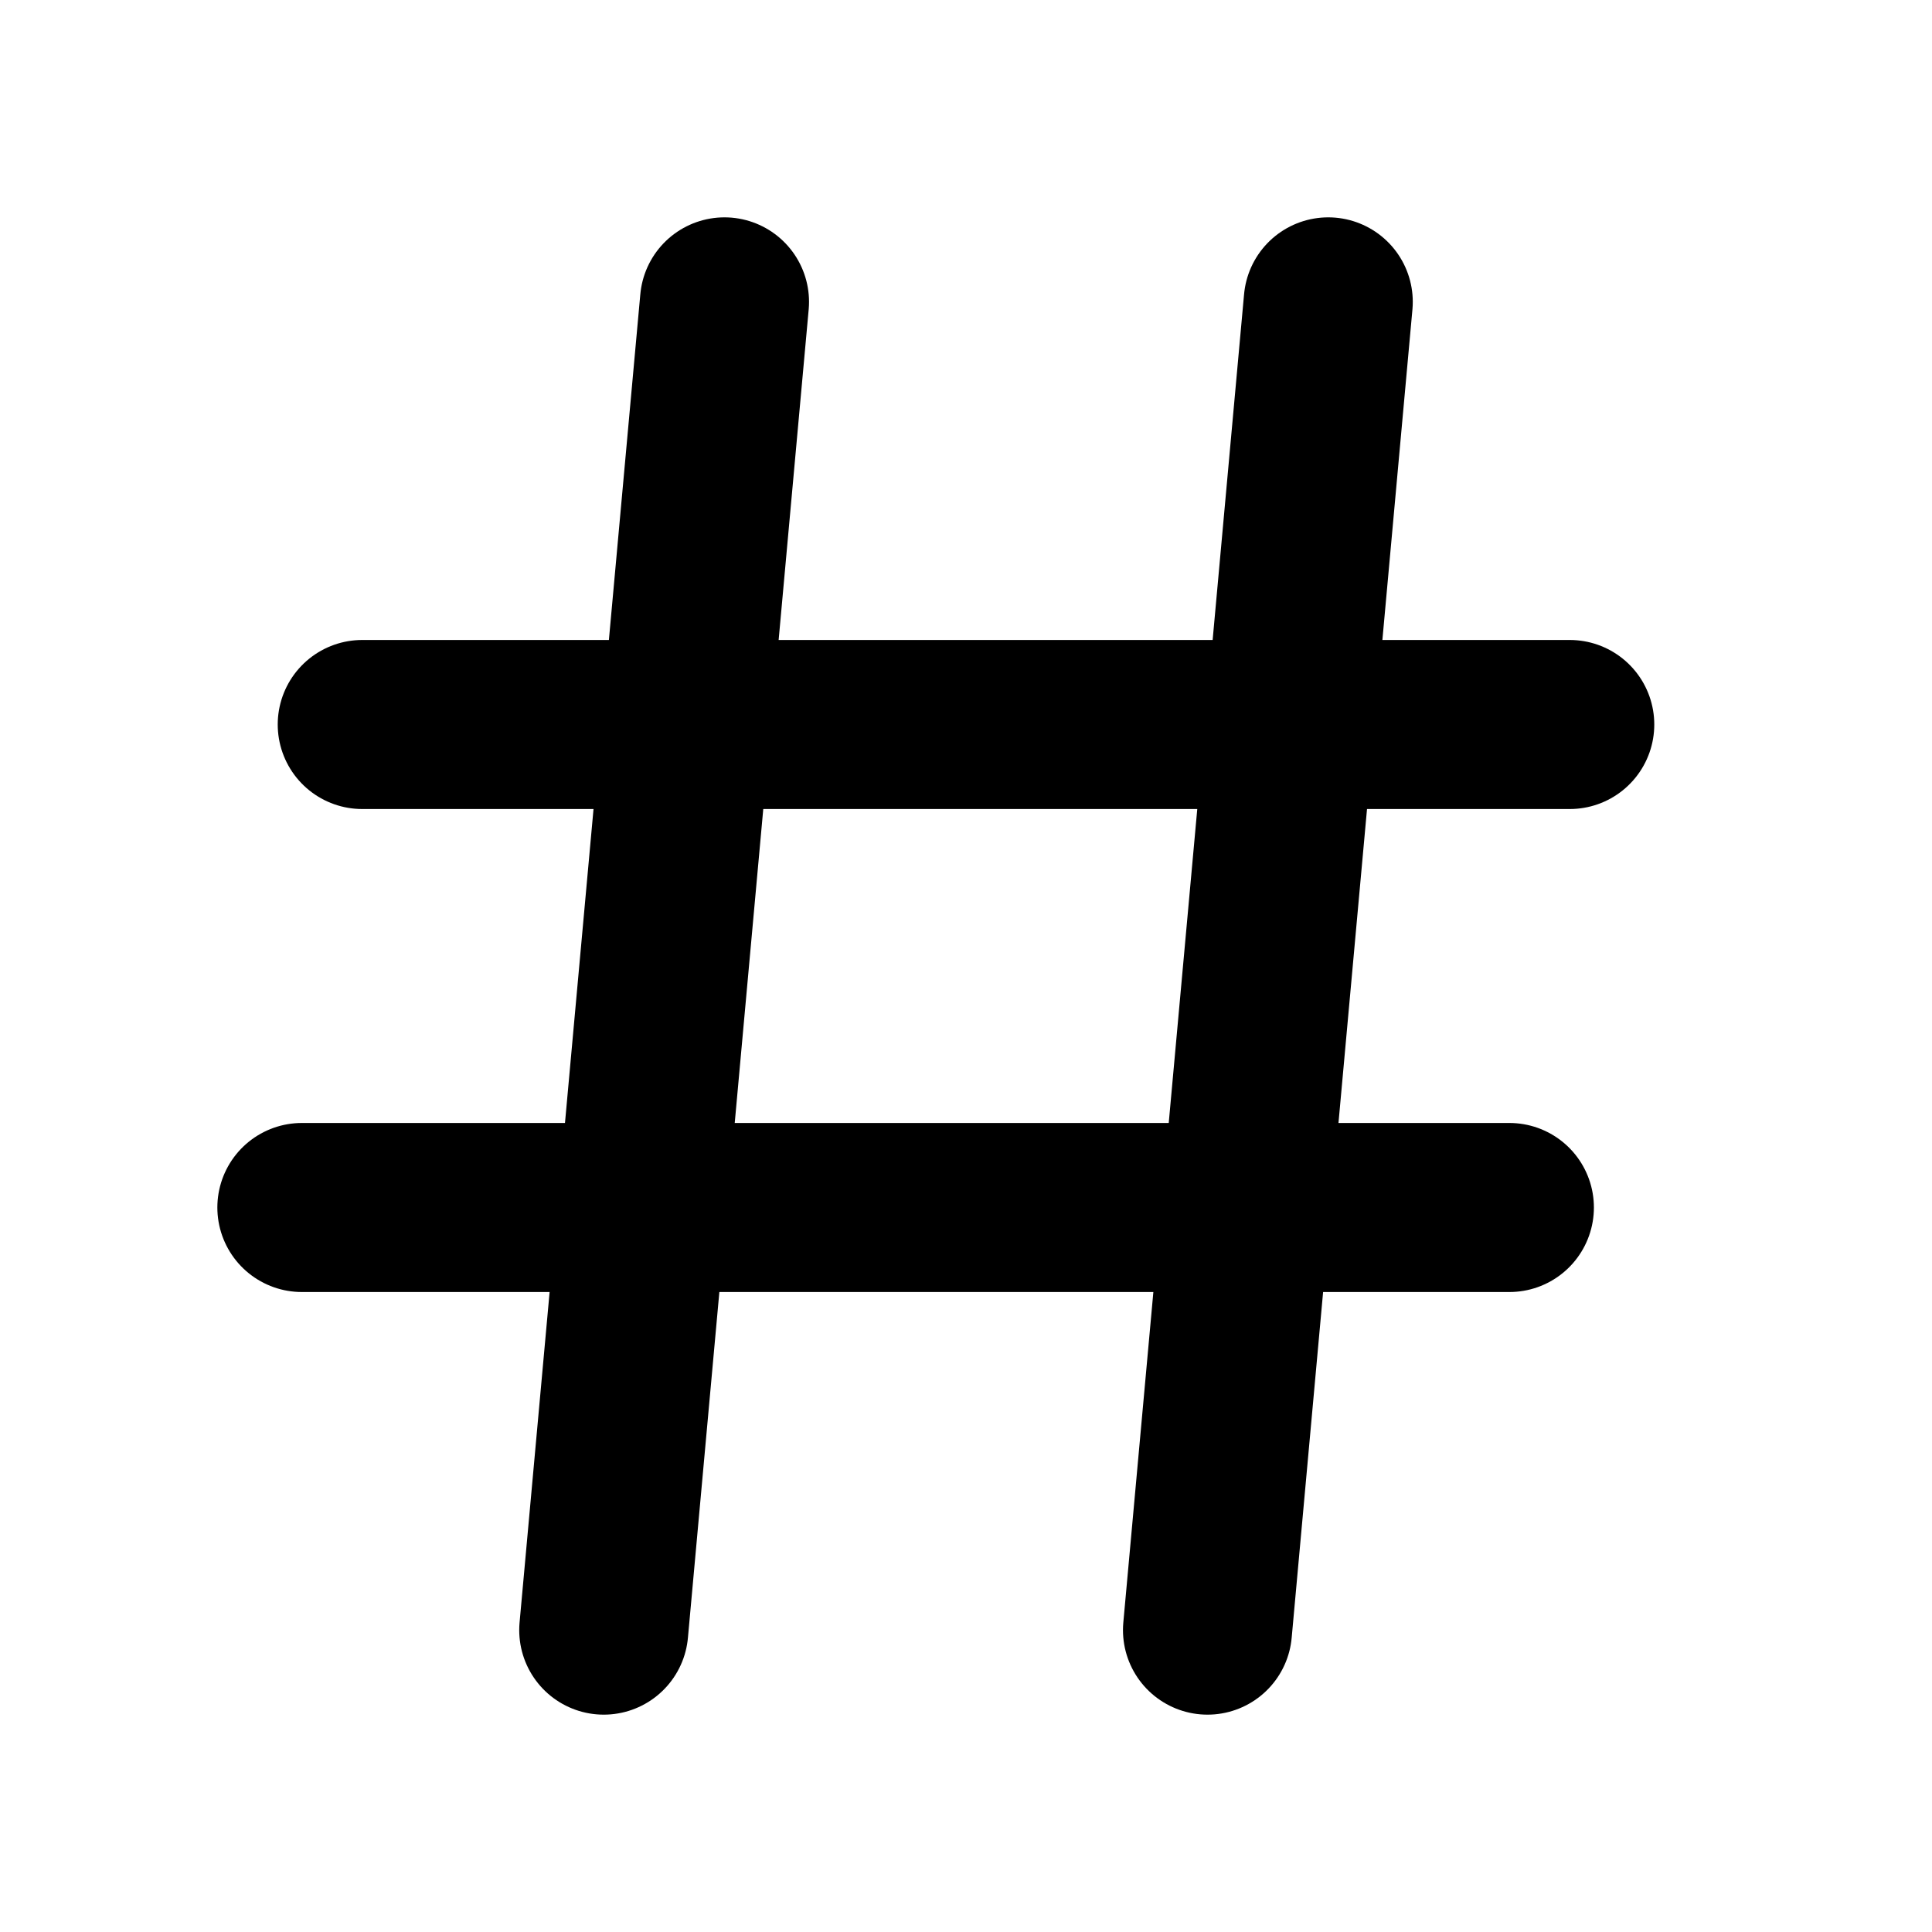
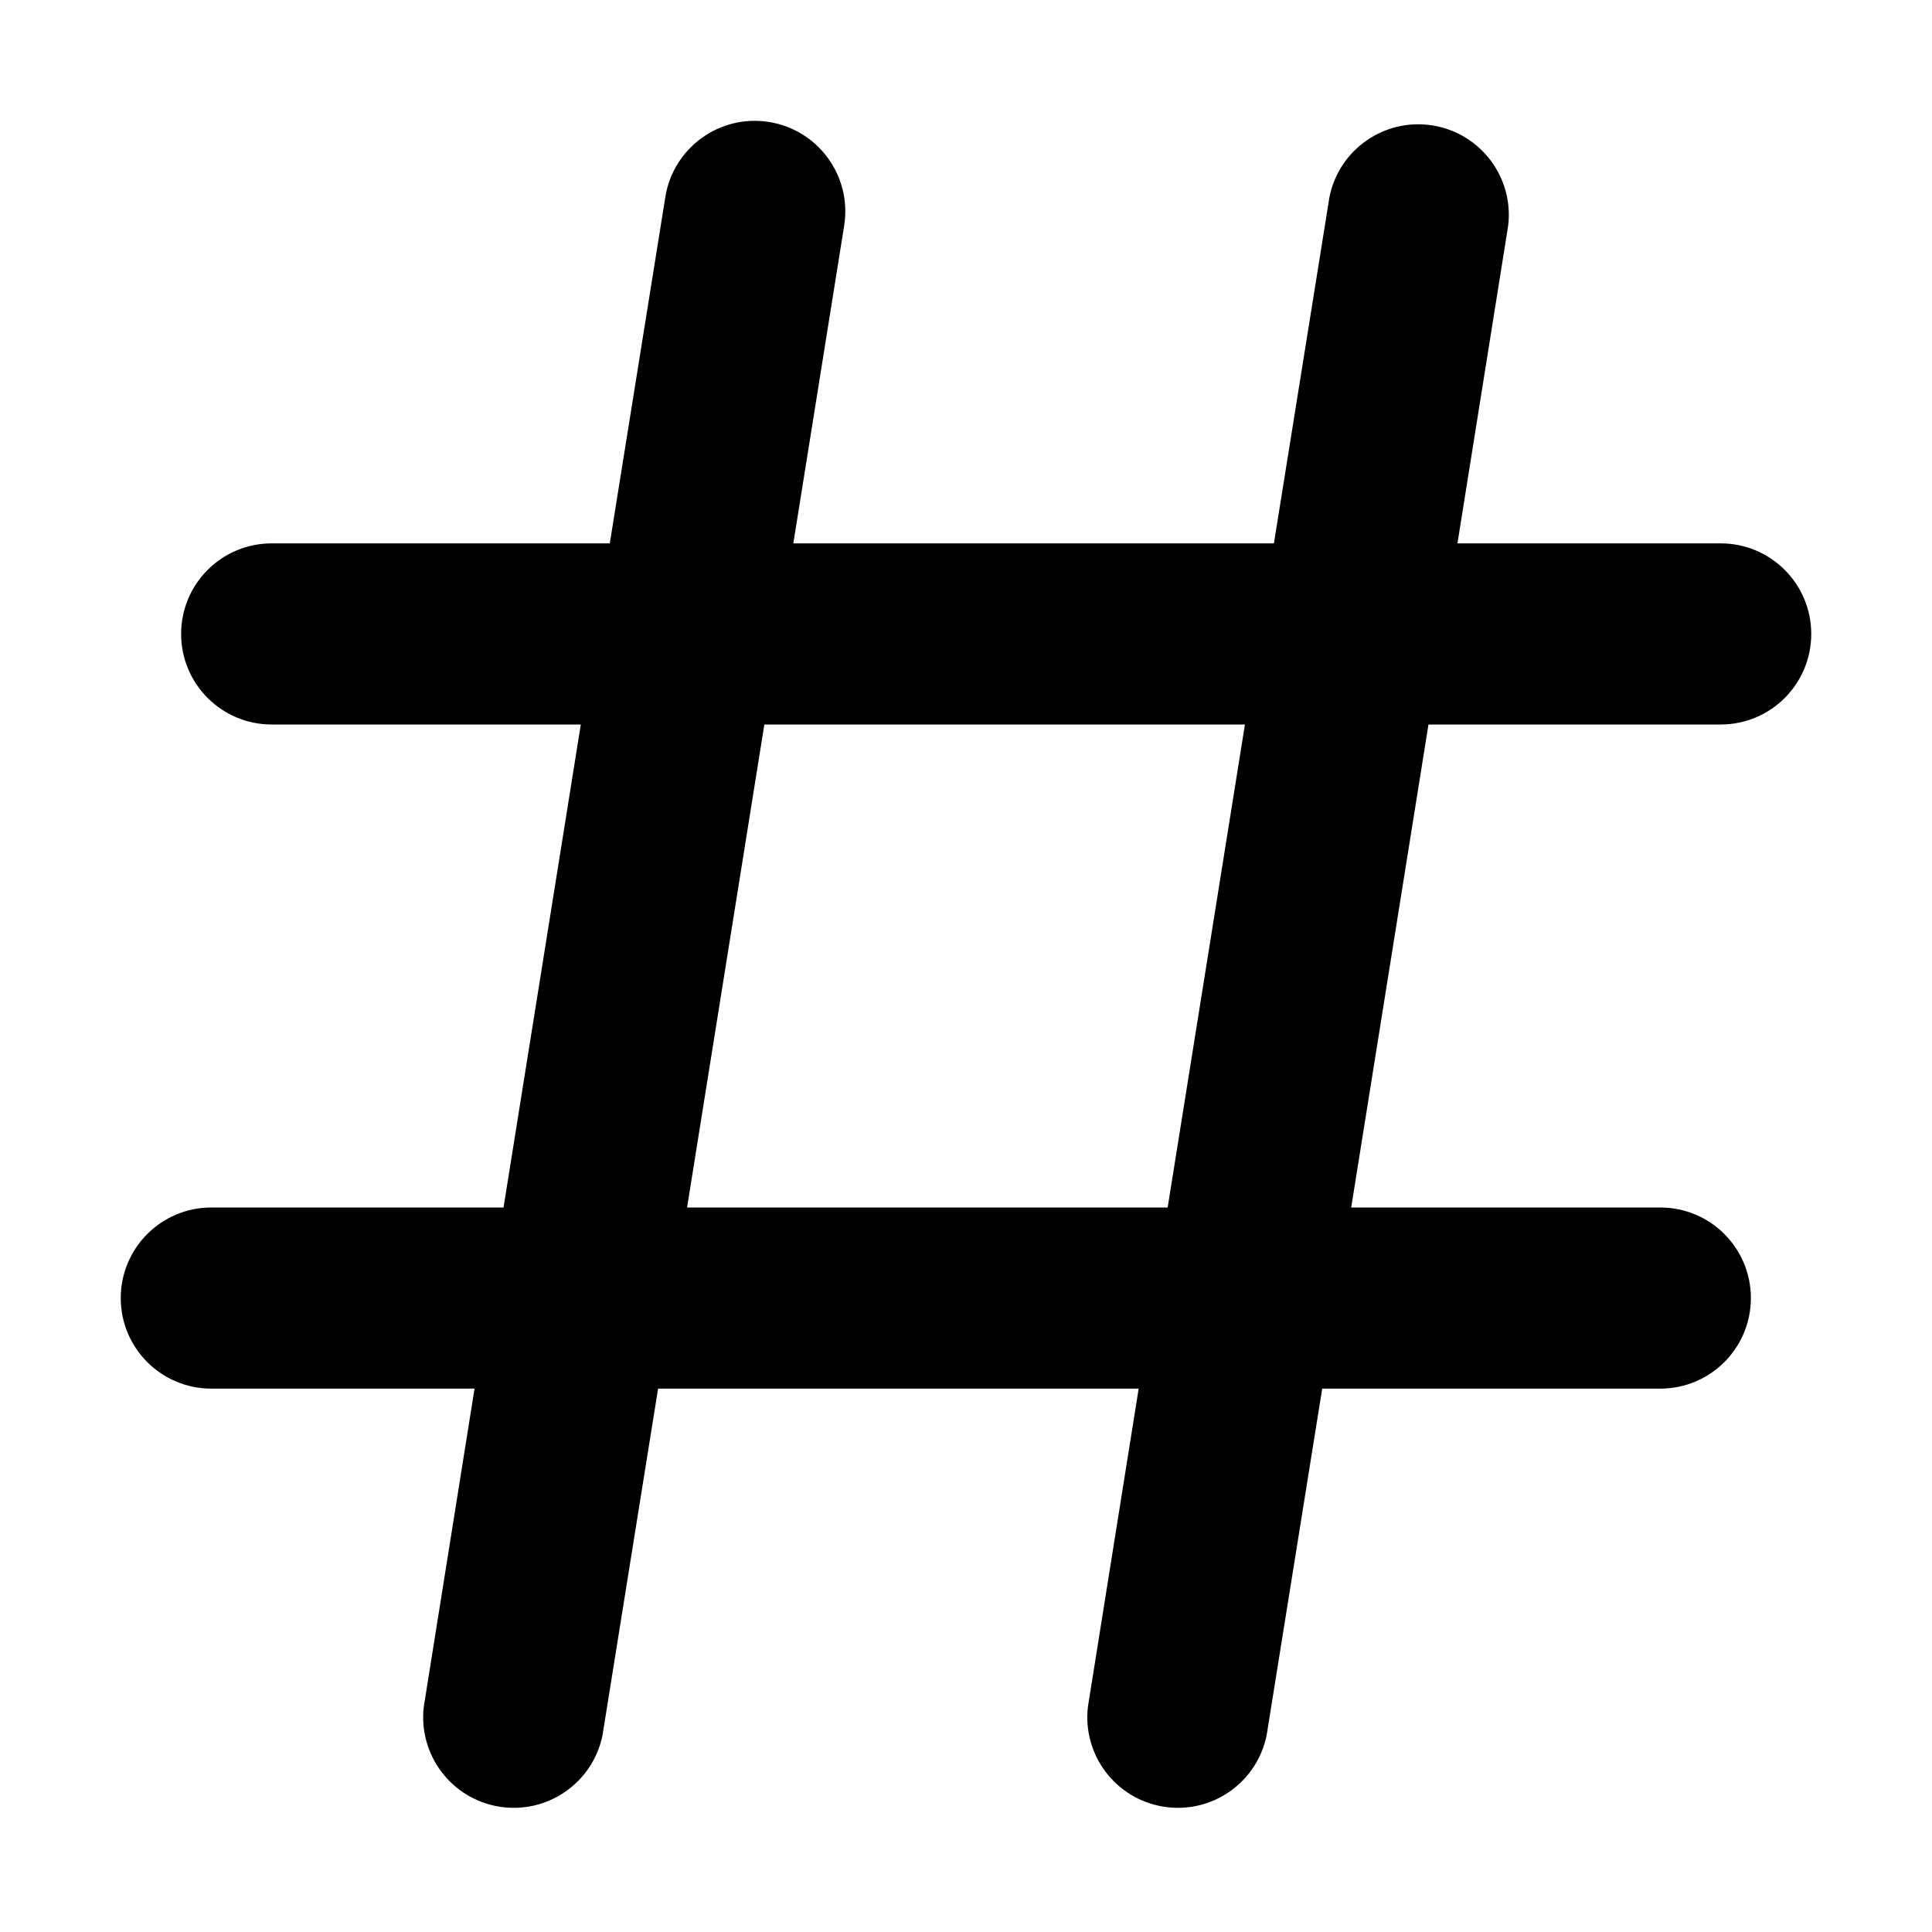
- <svg xmlns="http://www.w3.org/2000/svg" width="16" height="16" viewBox="0 0 16 16" fill="none" stroke="currentColor" stroke-width="1.4" stroke-linecap="round" stroke-linejoin="round">
-   <path d="M6 2.5L5 13.5M11 2.5L10 13.5M3 6h10M2.5 10h10" />
+ <svg xmlns="http://www.w3.org/2000/svg" width="16" height="16" viewBox="0 0 16 16">
+   <path d="M6.368 1.01a.75.75 0 0 1 .623.859L6.57 4.5h3.98l.46-2.868a.75.75 0 0 1 1.48.237L12.07 4.5h2.18a.75.75 0 0 1 0 1.5h-2.42l-.64 4h2.56a.75.75 0 0 1 0 1.5h-2.8l-.46 2.869a.75.75 0 0 1-1.48-.237l.42-2.632H5.45l-.46 2.869a.75.75 0 0 1-1.48-.237l.42-2.632H1.75a.75.75 0 0 1 0-1.5h2.42l.64-4H2.25a.75.75 0 0 1 0-1.5h2.8l.46-2.868a.75.75 0 0 1 .858-.622ZM9.67 10l.64-4H6.33l-.64 4Z" />
</svg>
